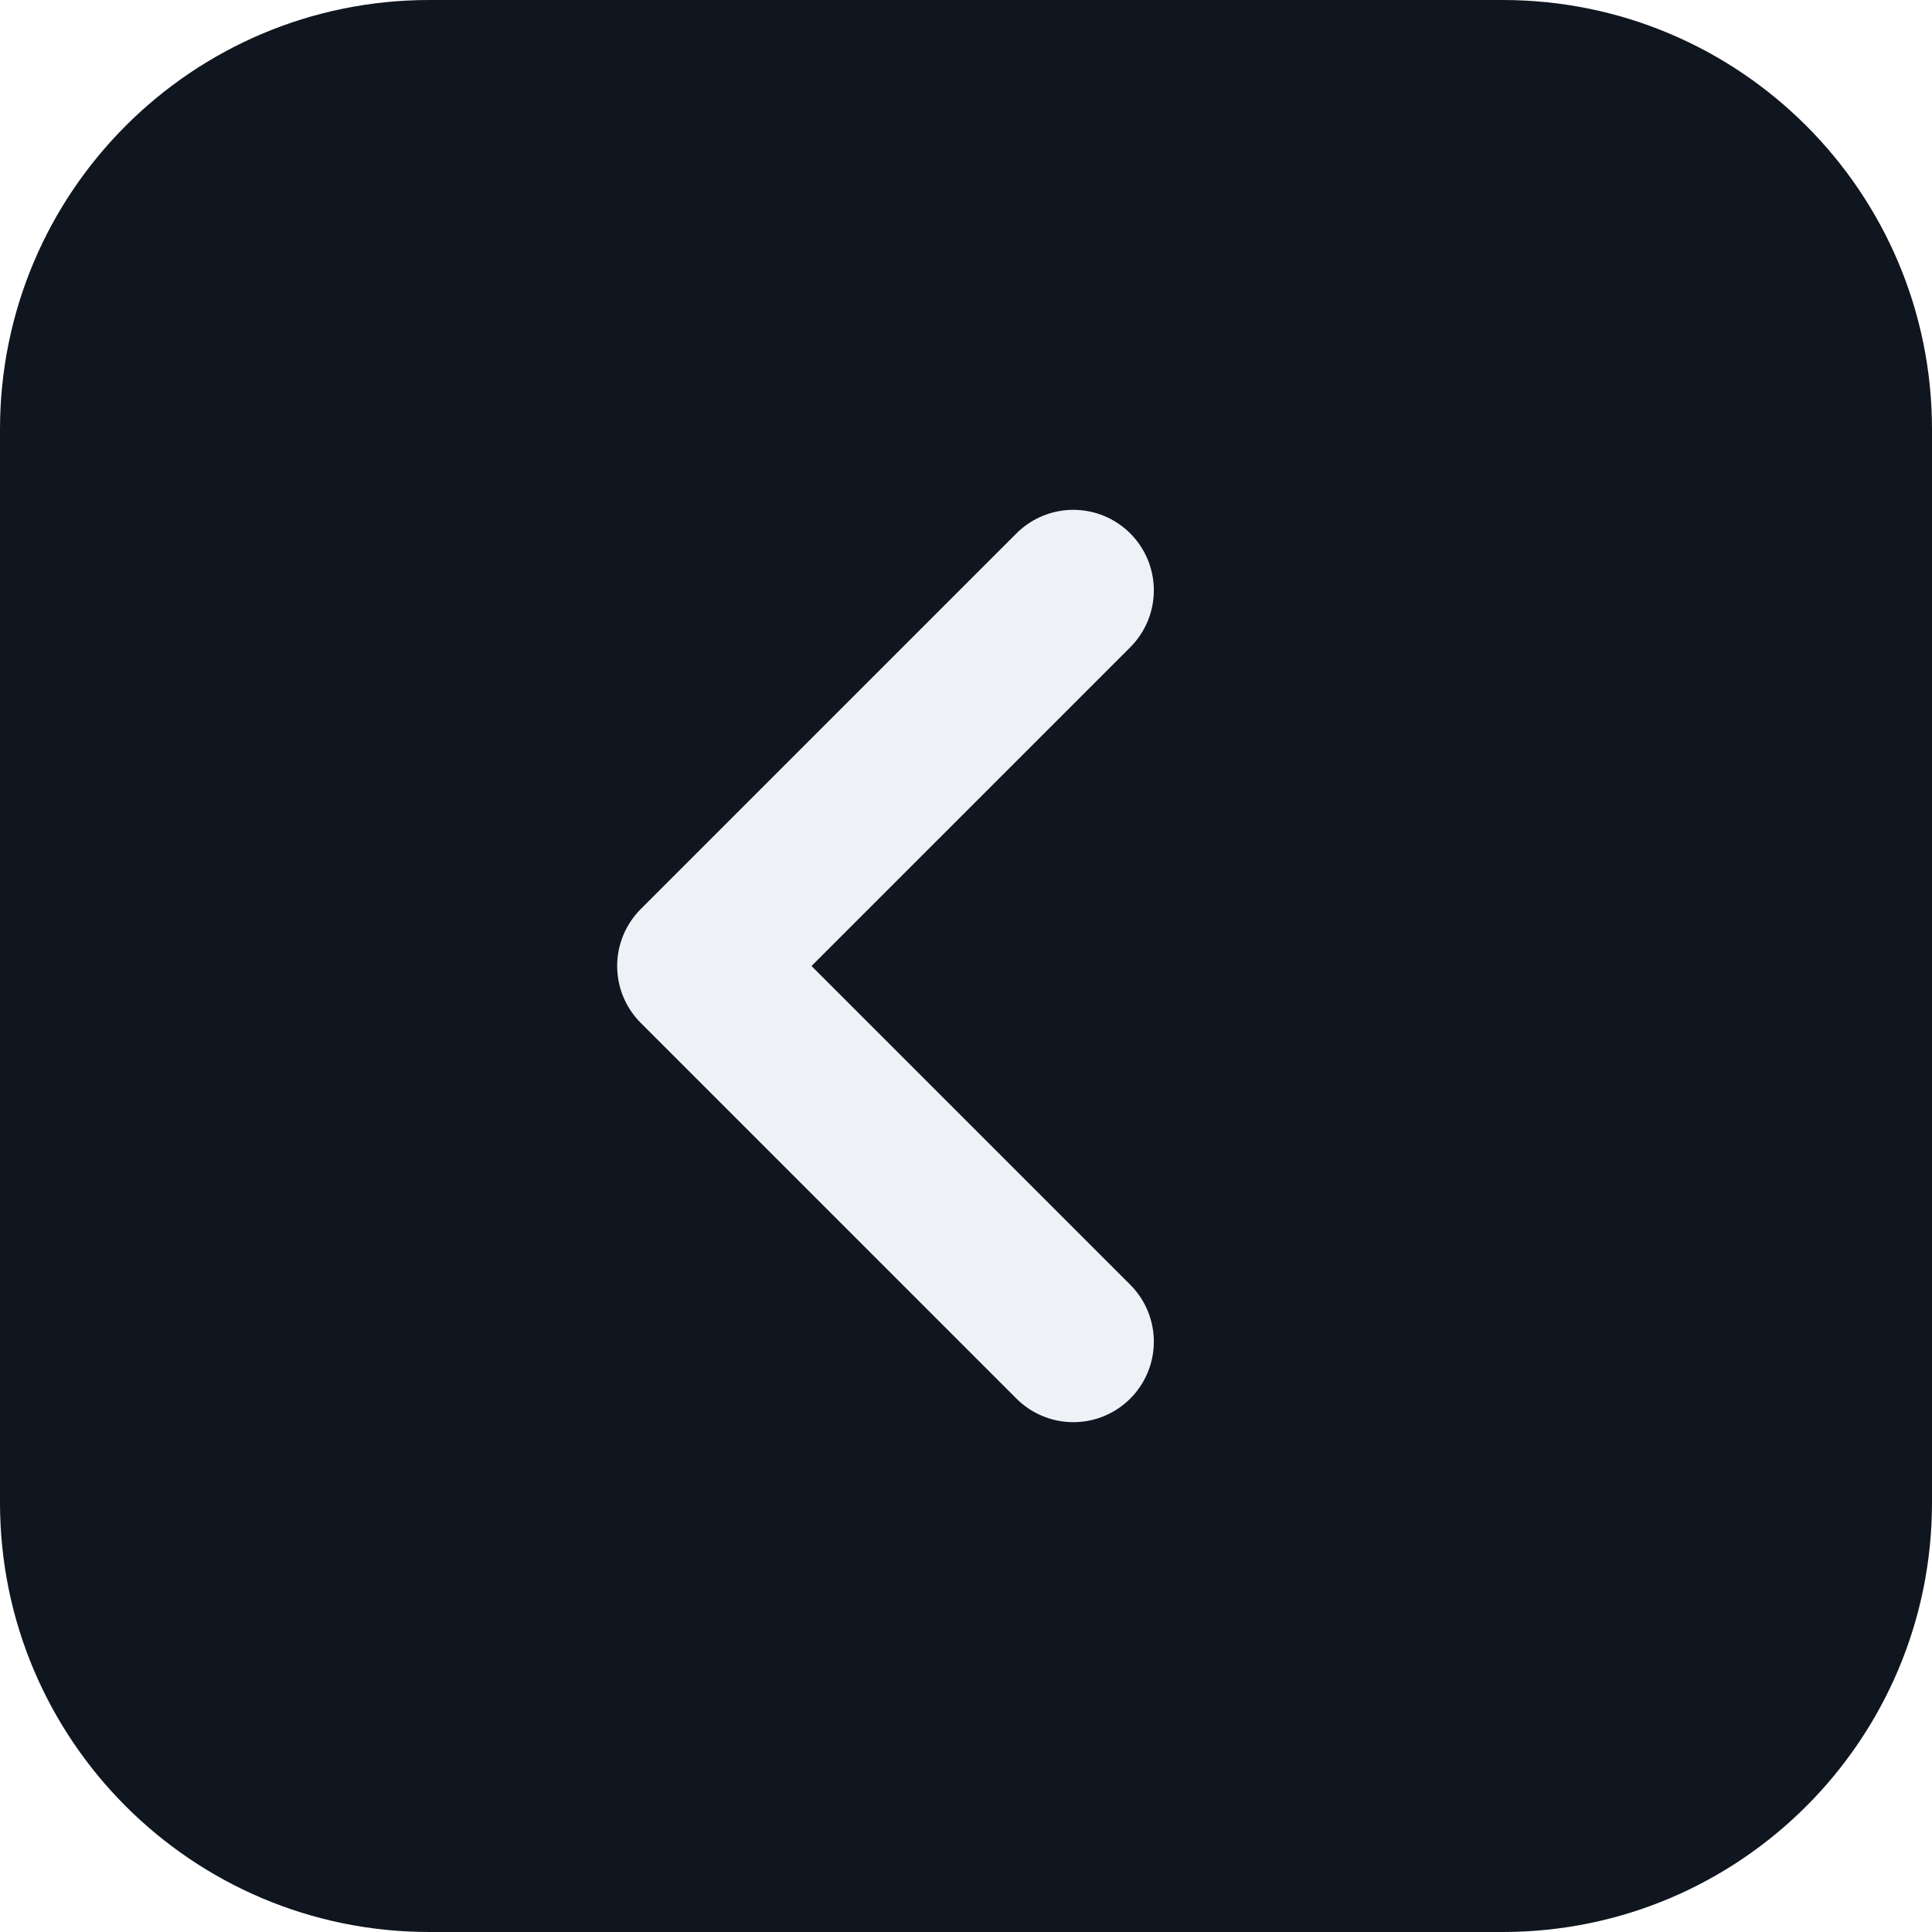
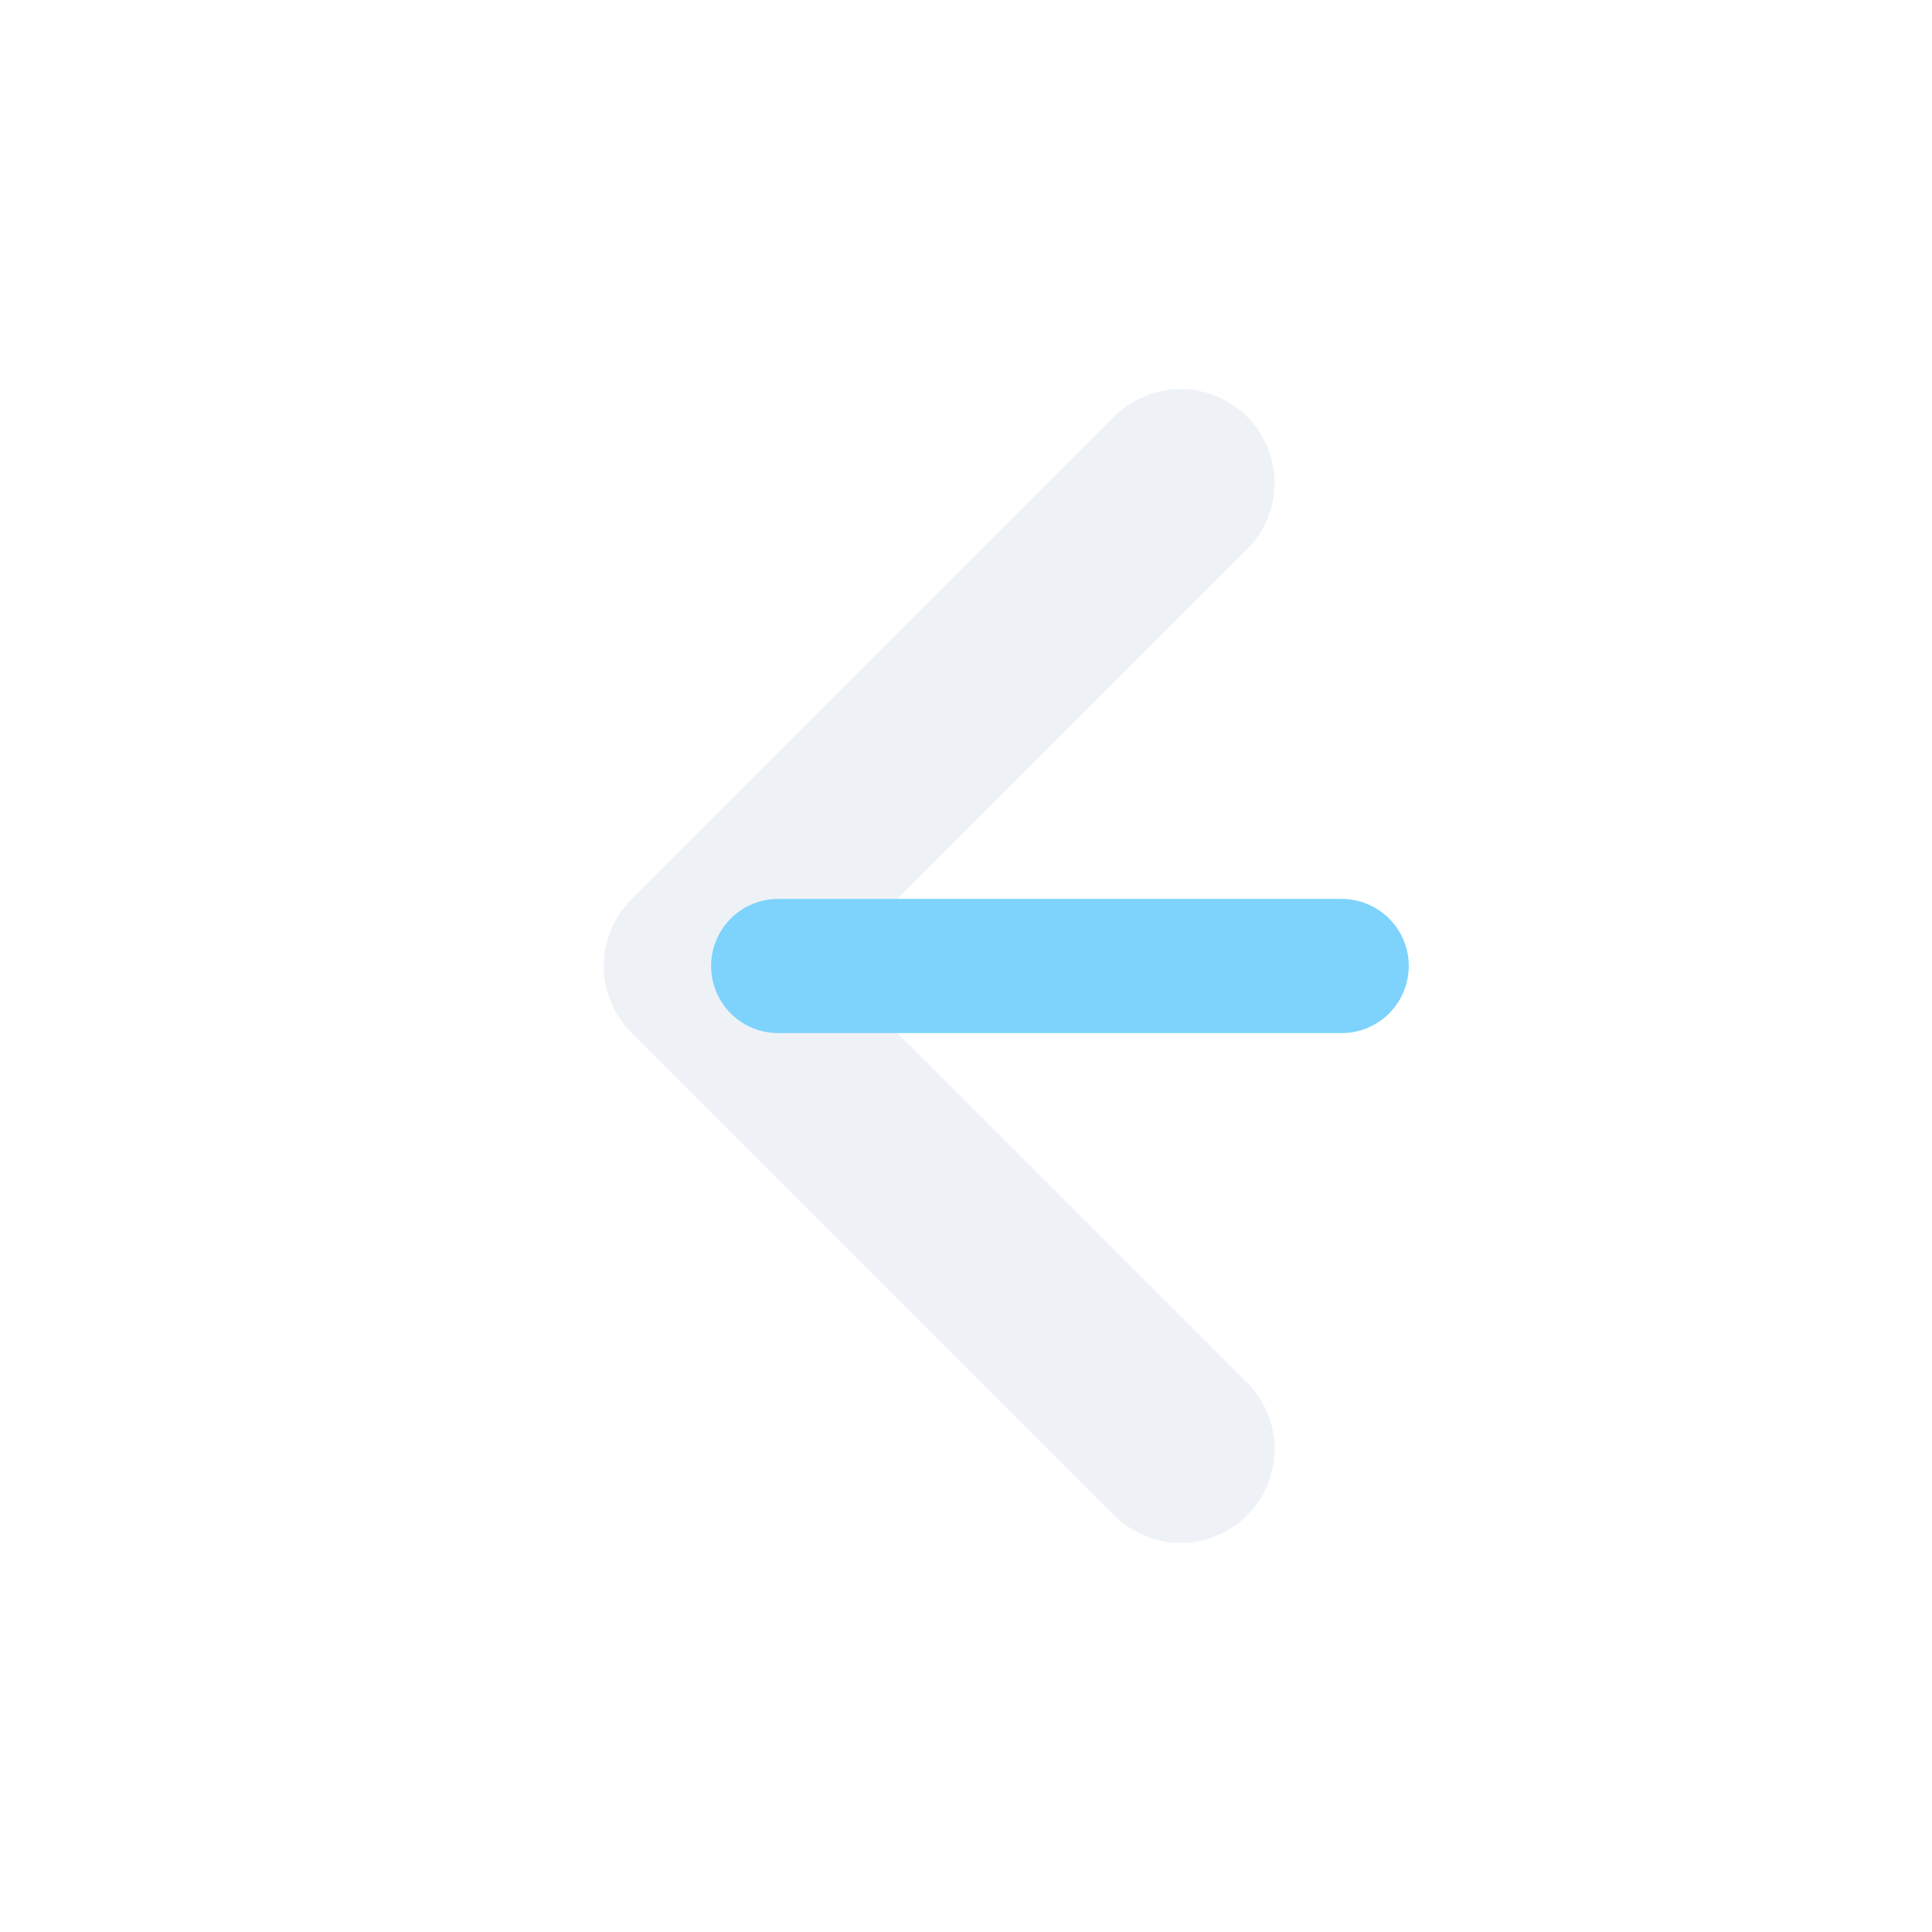
<svg xmlns="http://www.w3.org/2000/svg" width="72" height="72" viewBox="0 0 72 72">
-   <rect width="72" height="72" rx="16" fill="#10161f" />
-   <path d="M40 22L26 36L40 50" fill="none" stroke="#eef2f7" stroke-linecap="round" stroke-linejoin="round" stroke-width="6" />
+   <path d="M44 18L26 36L44 54" fill="none" stroke="#eef2f7" stroke-linecap="round" stroke-linejoin="round" stroke-width="7" />
+   <path d="M29 36H50" fill="none" stroke="#7dd3fc" stroke-linecap="round" stroke-width="5" />
</svg>
